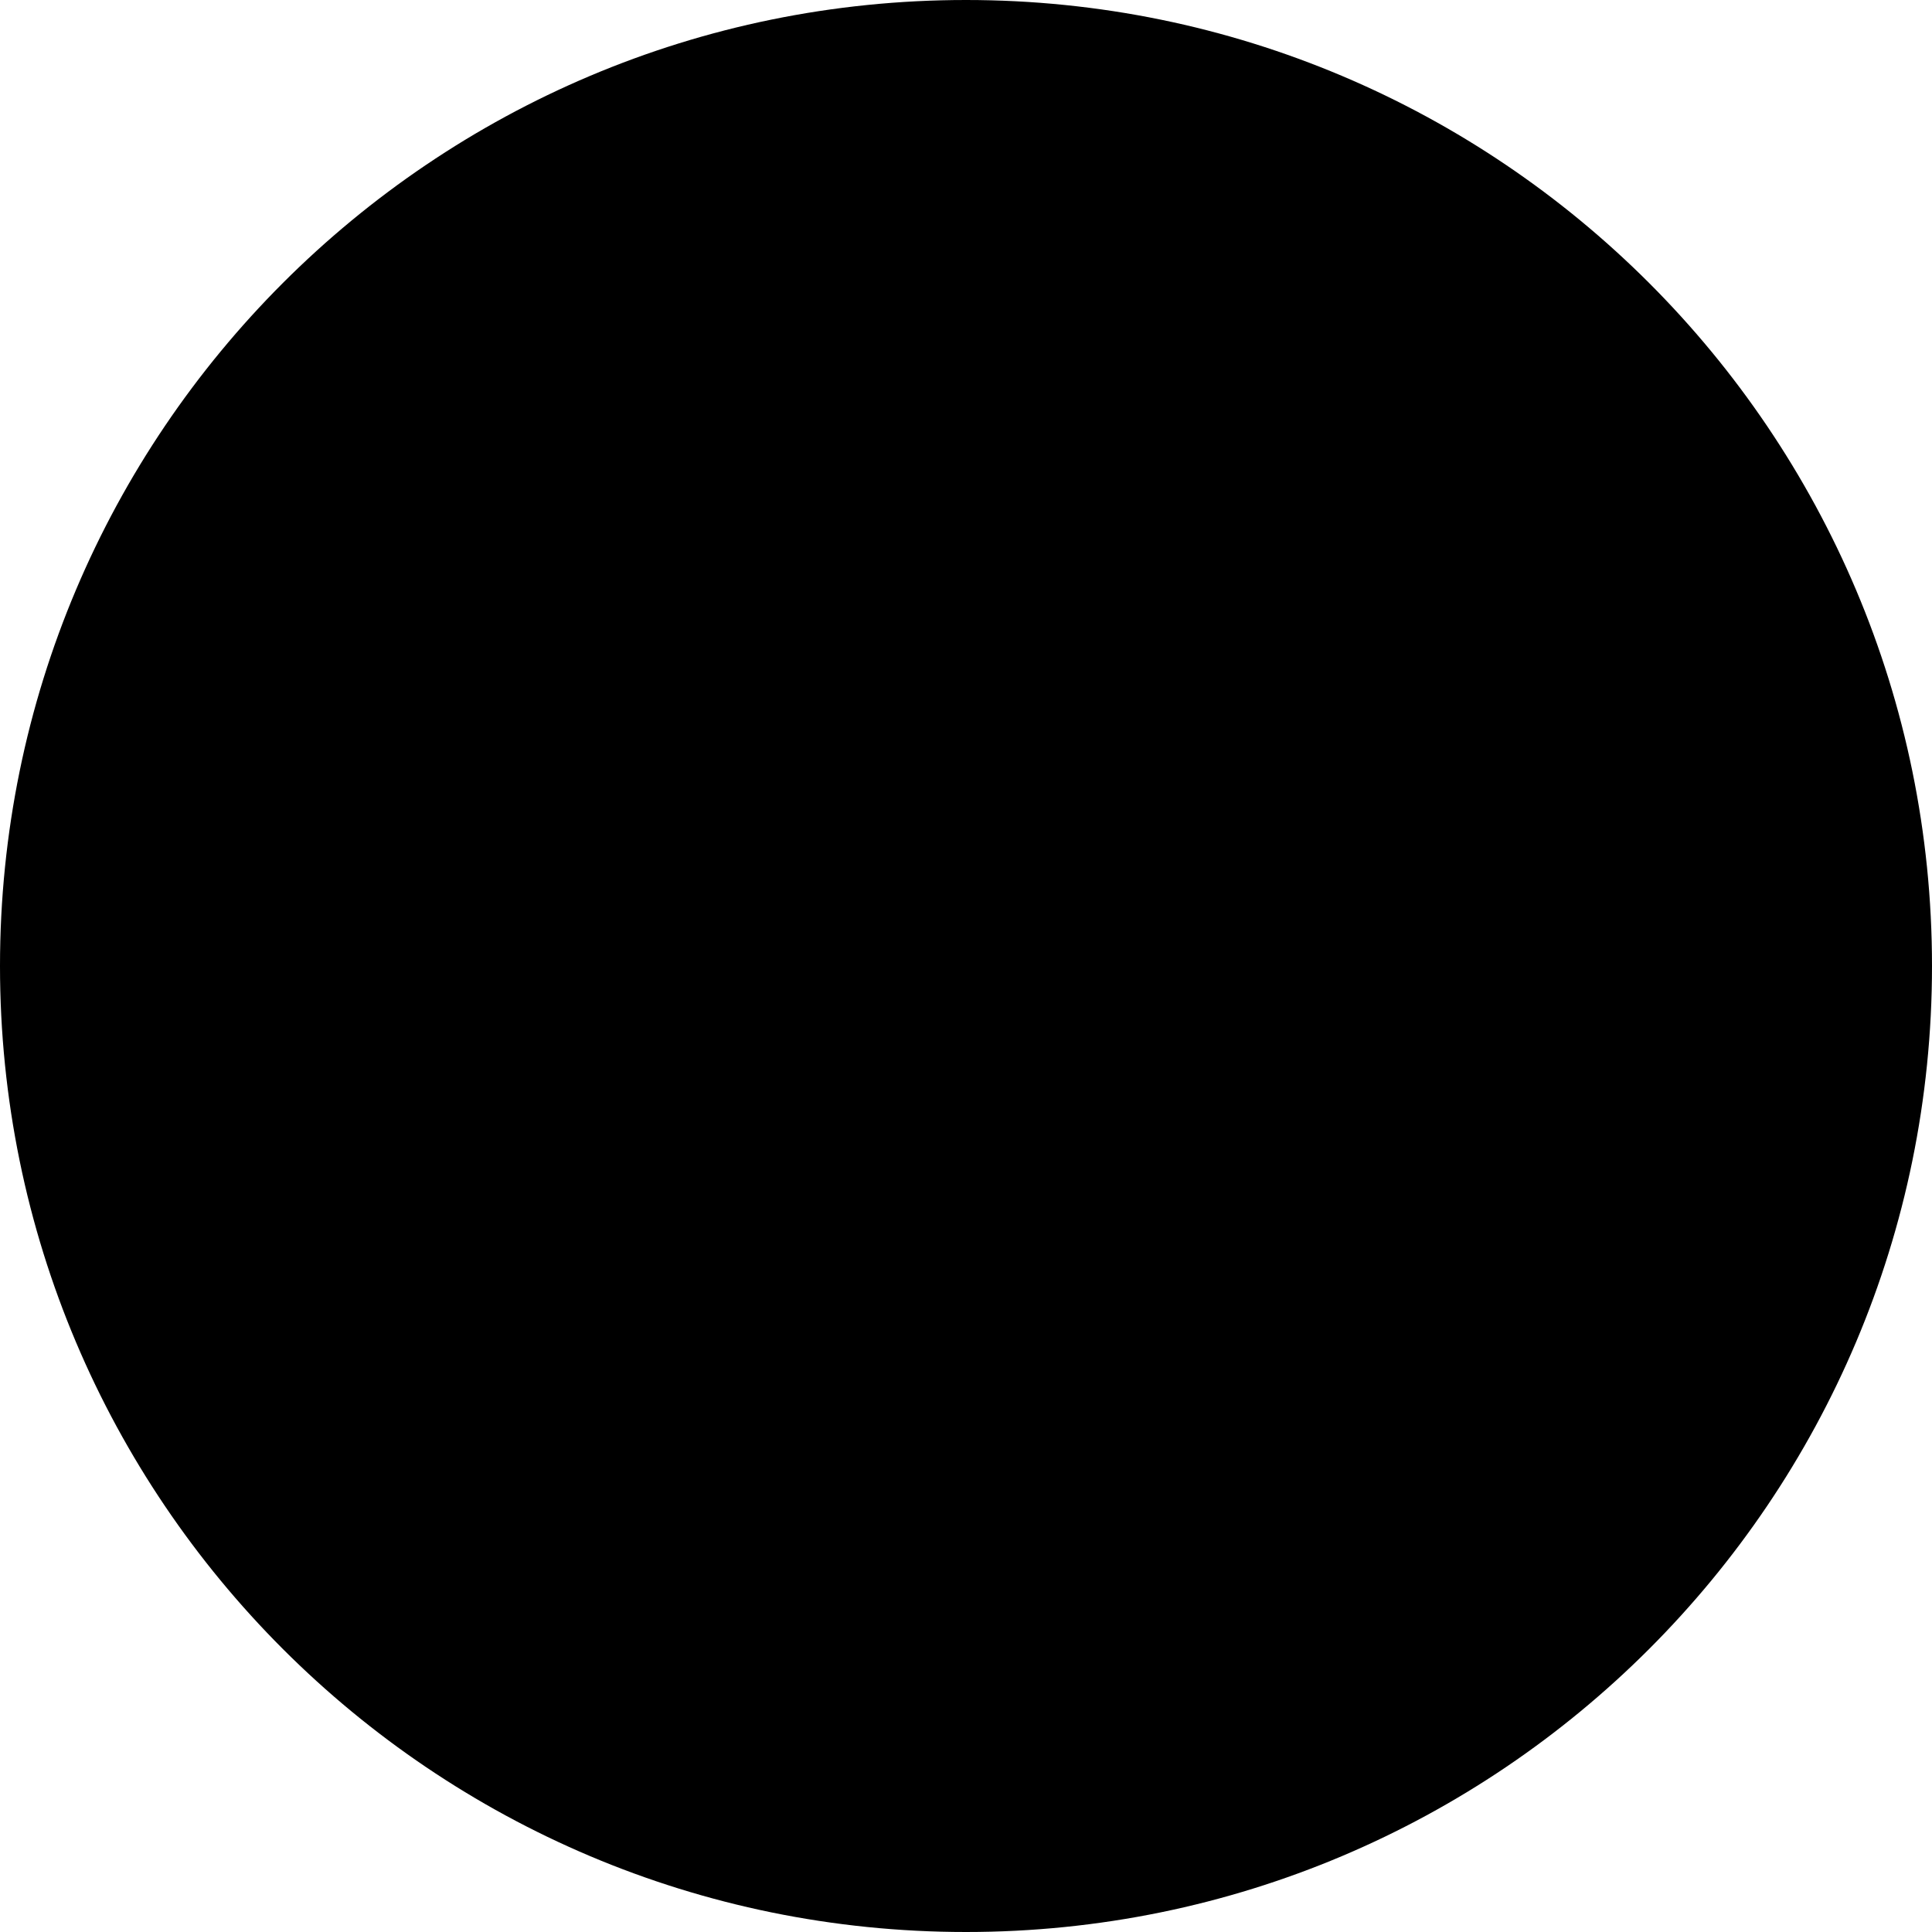
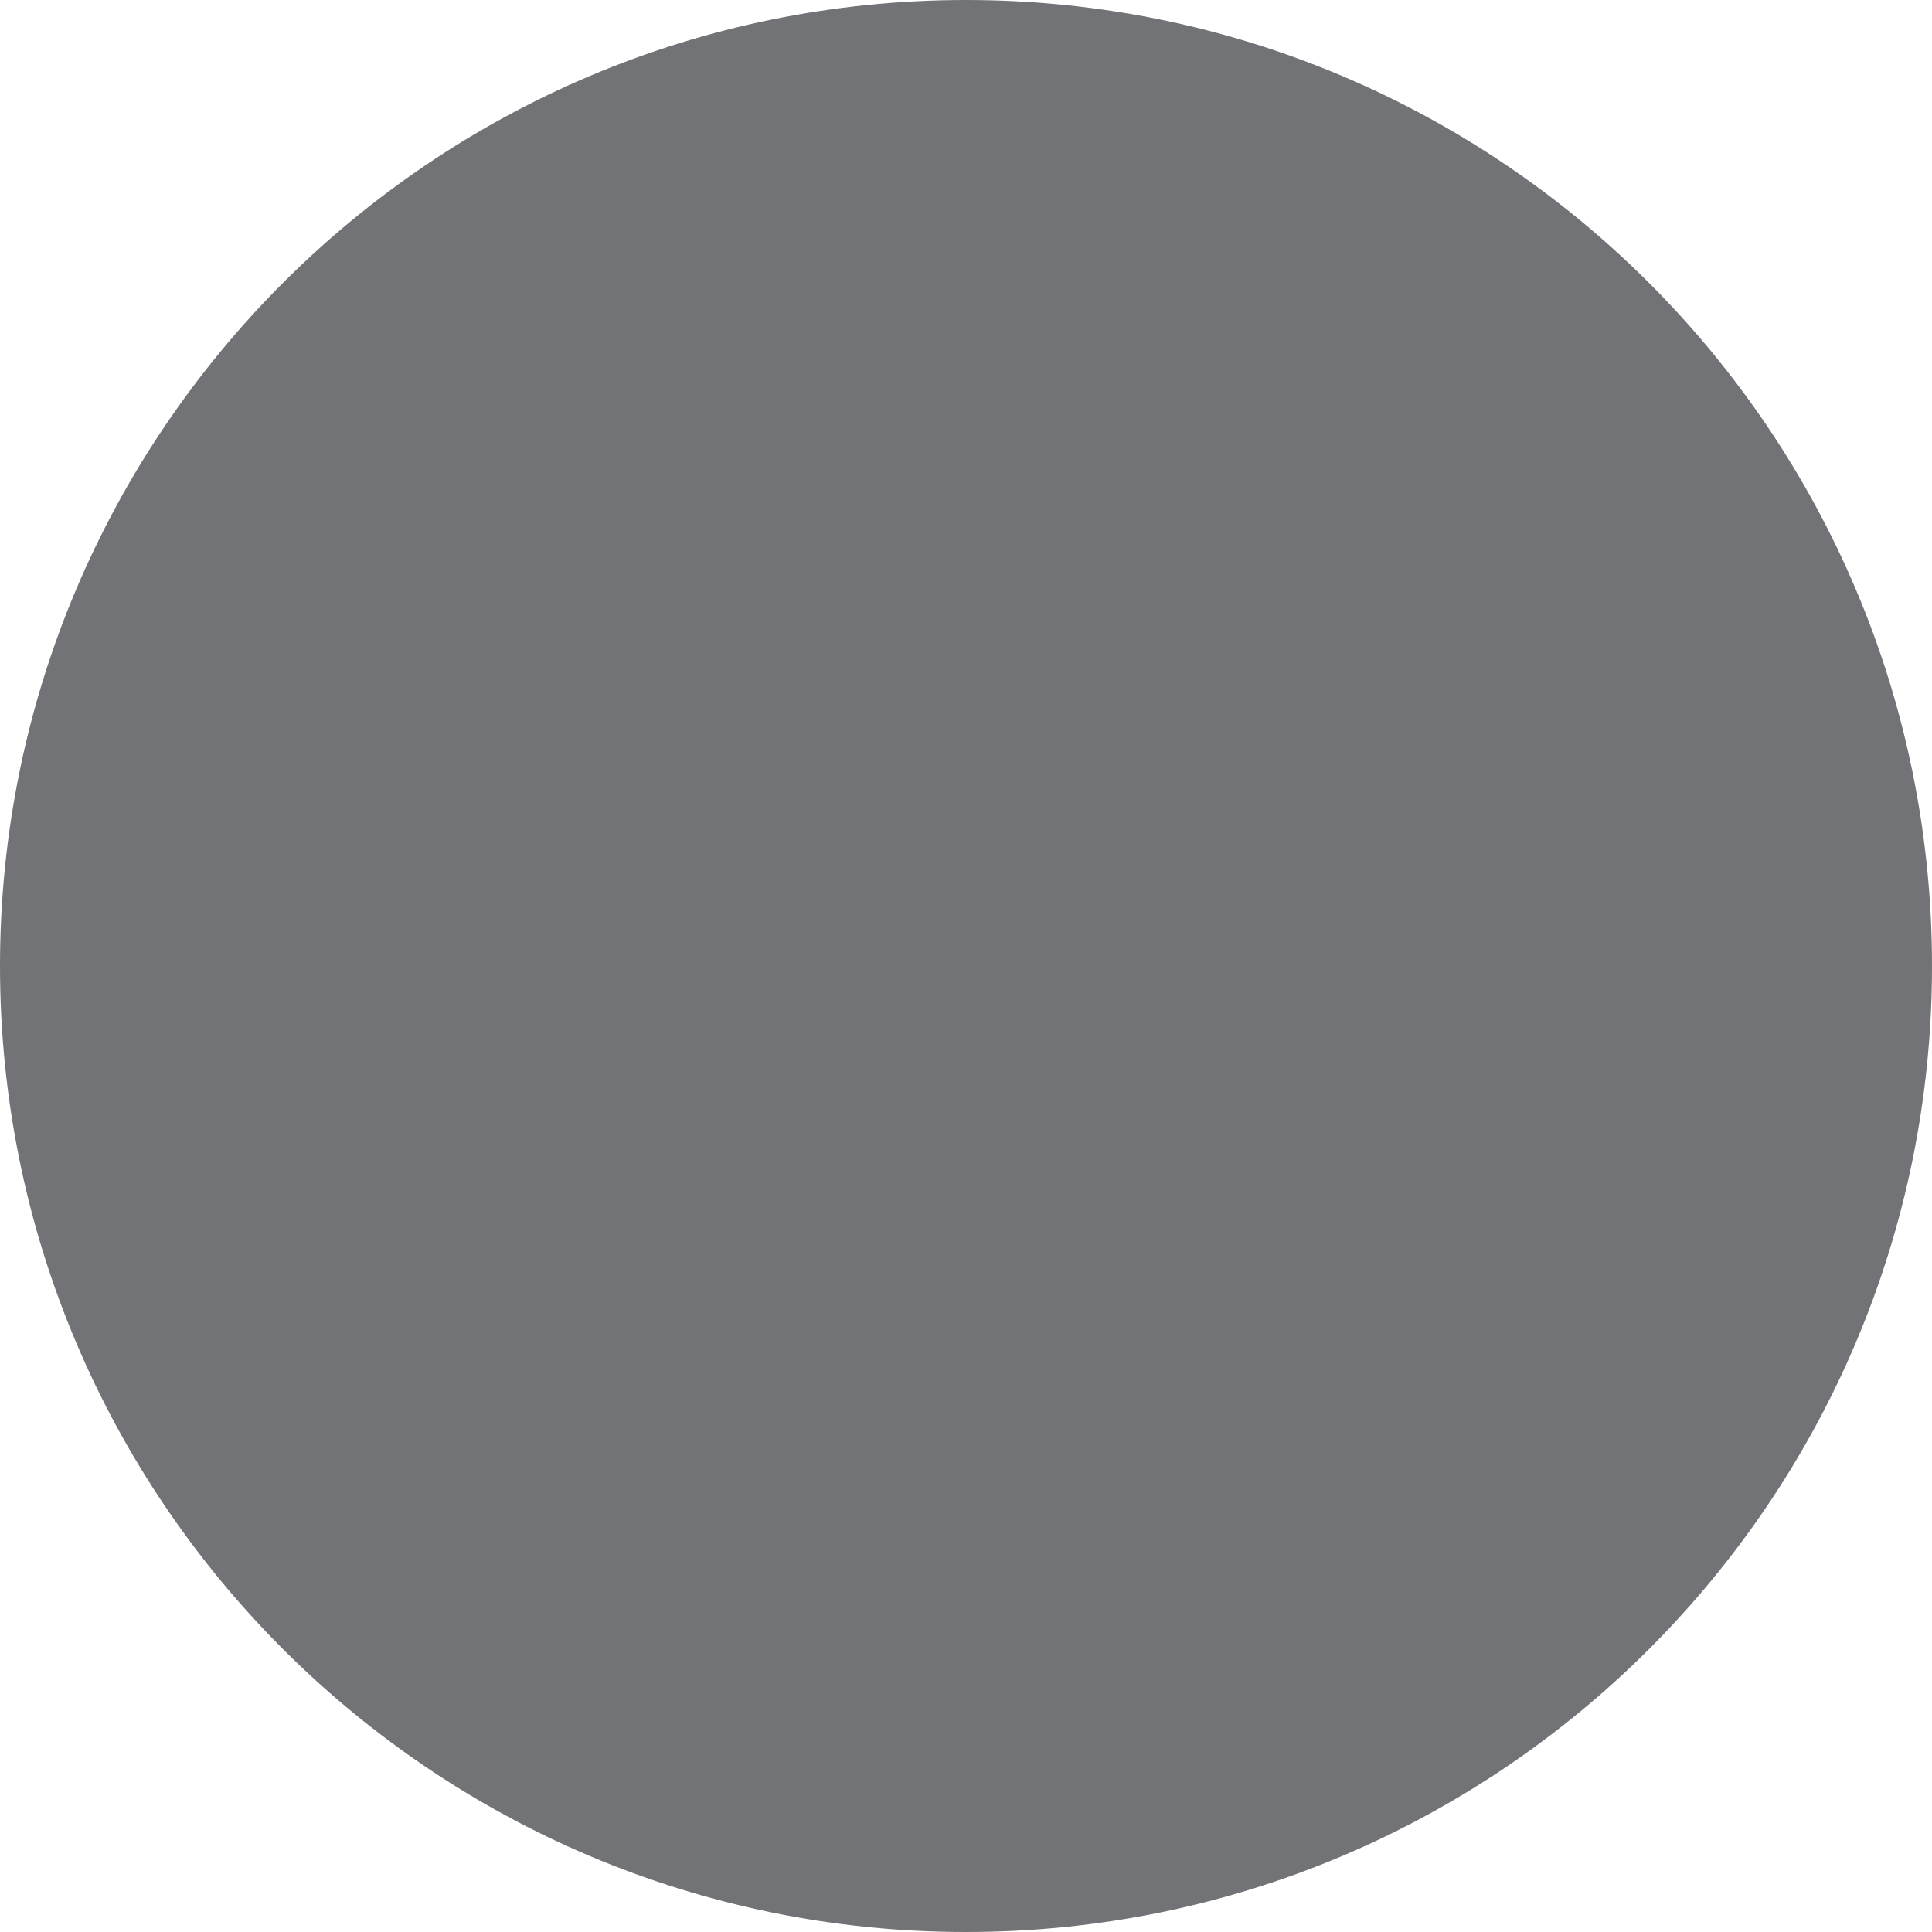
- <svg xmlns="http://www.w3.org/2000/svg" xml:space="preserve" width="53.193mm" height="53.193mm" version="1.1" style="shape-rendering:geometricPrecision; text-rendering:geometricPrecision; image-rendering:optimizeQuality; fill-rule:evenodd; clip-rule:evenodd" viewBox="0 0 188.76 188.76">
+ <svg xmlns="http://www.w3.org/2000/svg" xml:space="preserve" width="54.068mm" height="54.068mm" version="1.1" style="shape-rendering:geometricPrecision; text-rendering:geometricPrecision; image-rendering:optimizeQuality; fill-rule:evenodd; clip-rule:evenodd" viewBox="0 0 195.14 195.14">
  <defs>
    <style type="text/css">
   
-     .fil0 {fill:black}
+     .fil0 {fill:#727376}
   
  </style>
  </defs>
  <g id="Capa_x0020_1">
-     <circle class="fil0" cx="94.38" cy="94.38" r="94.38" />
+     <circle class="fil0" cx="97.57" cy="97.57" r="97.57" />
  </g>
</svg>
